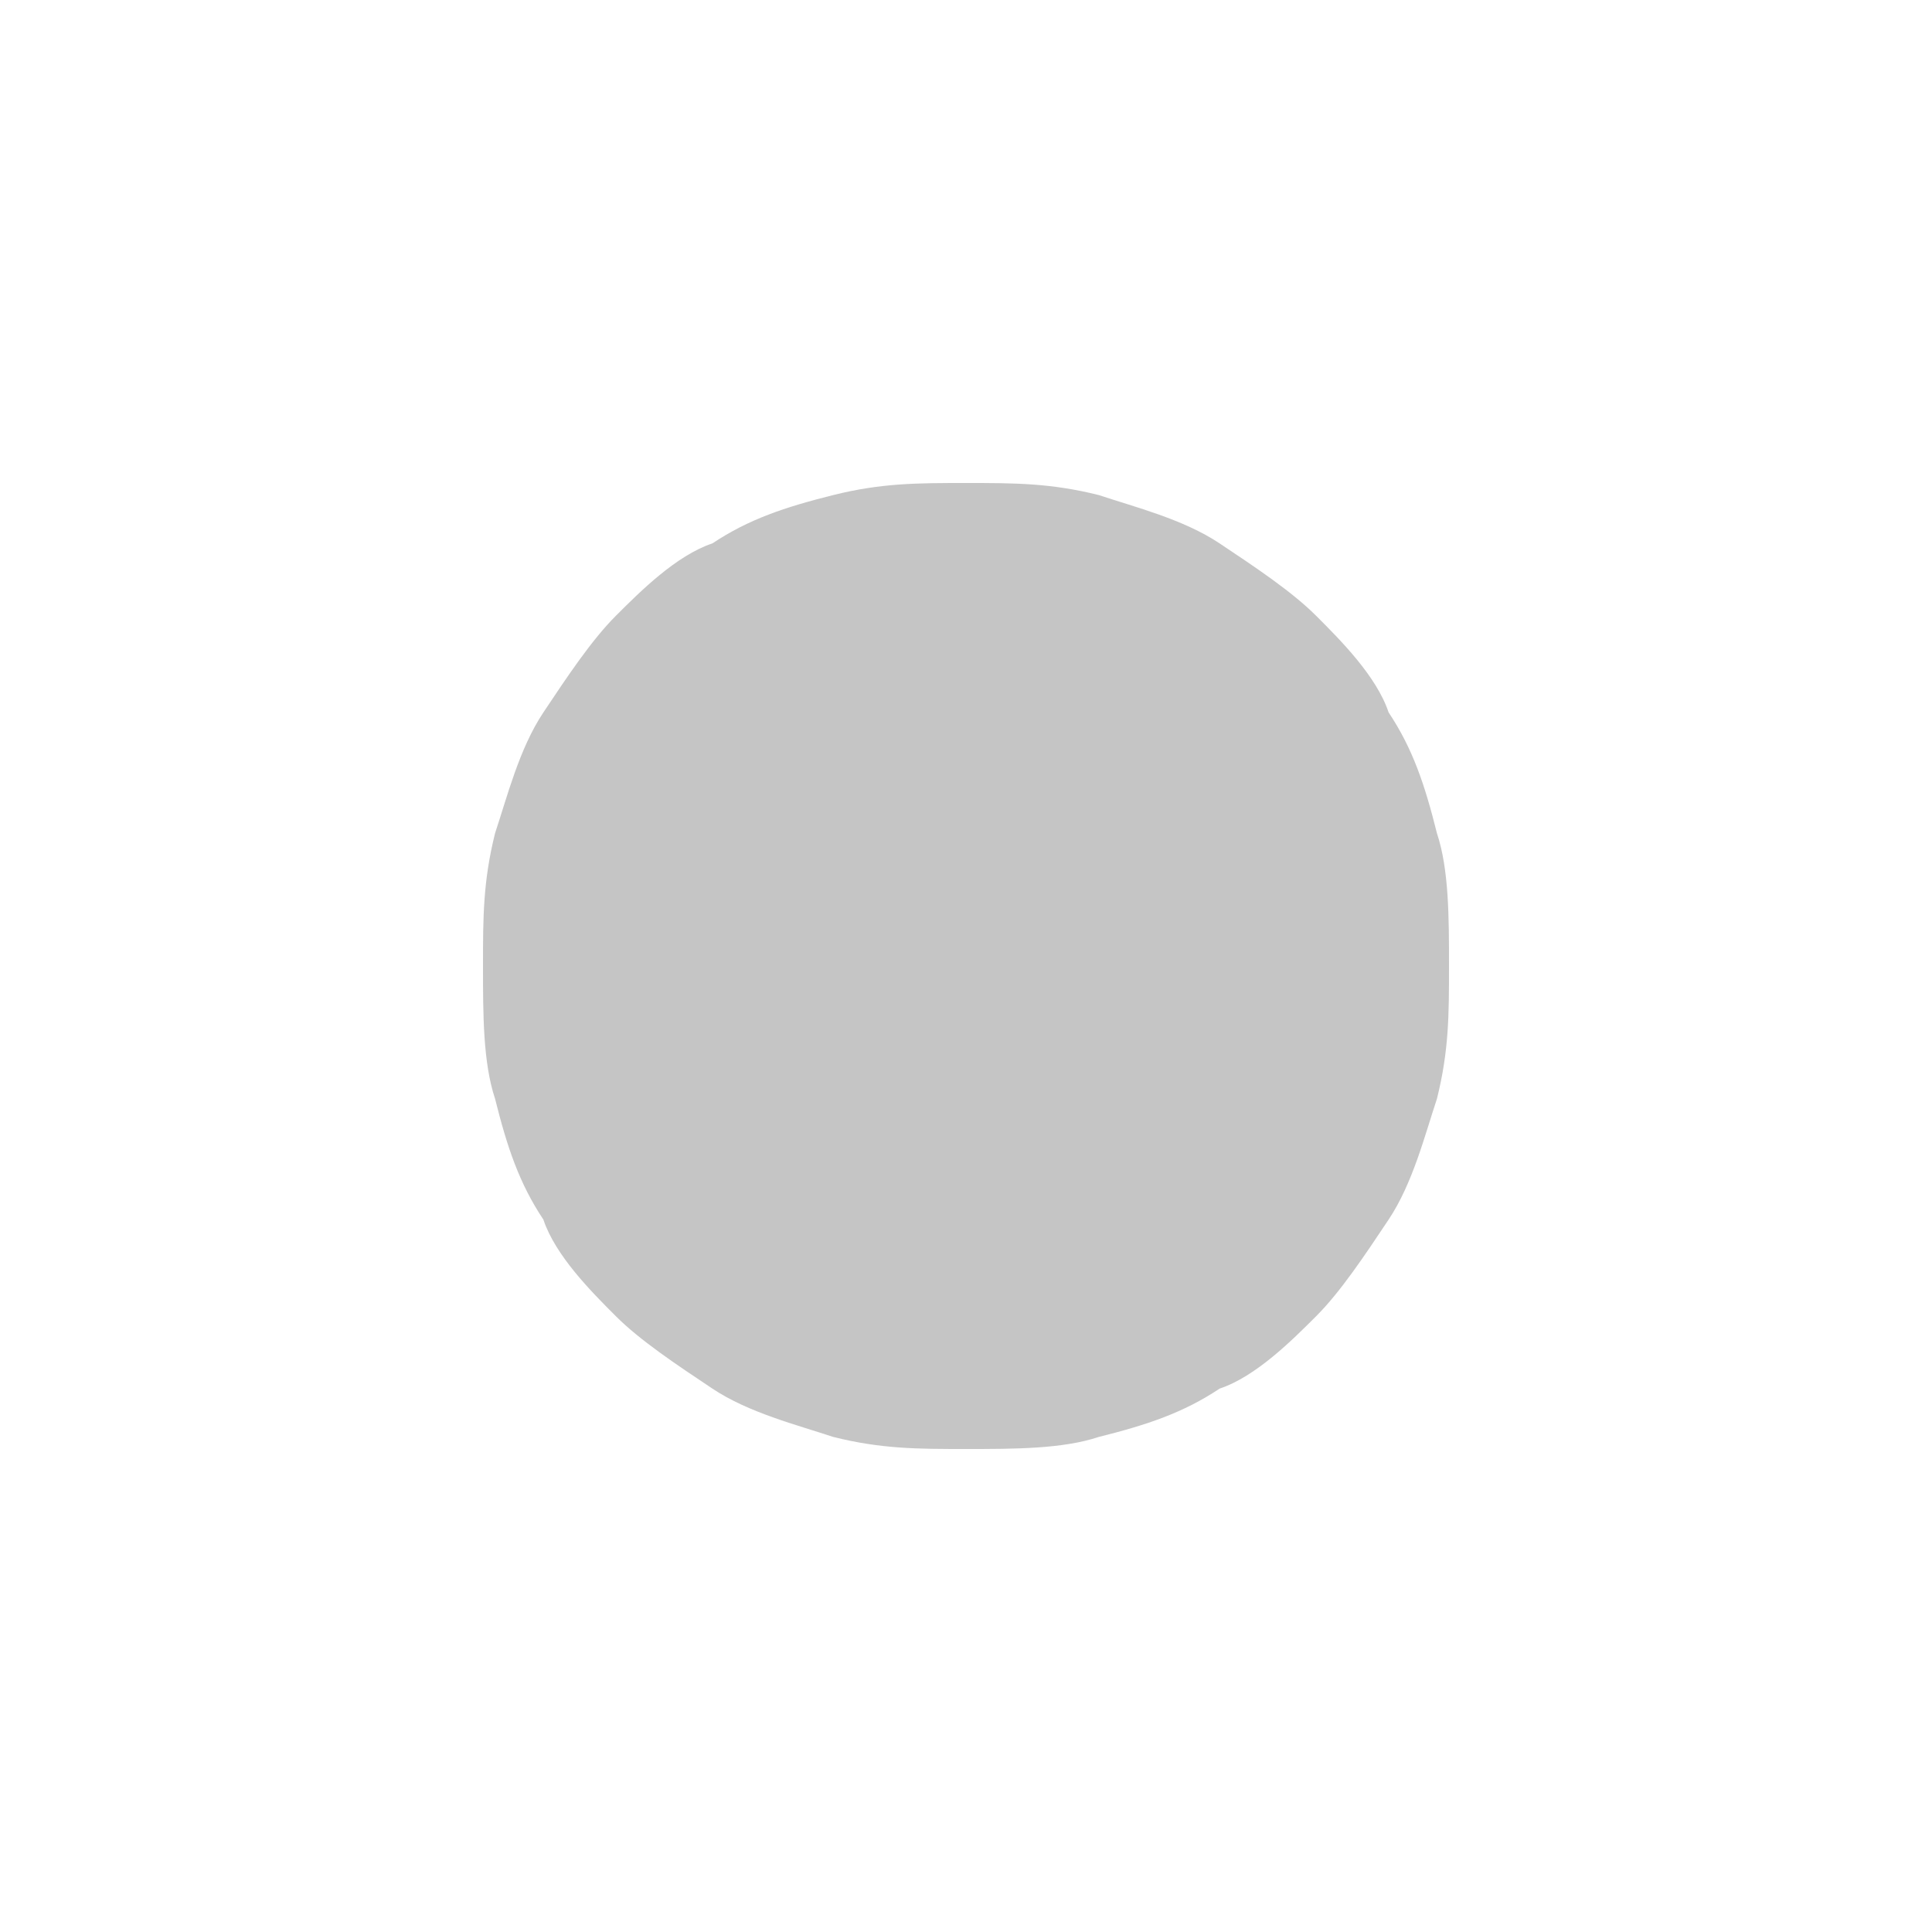
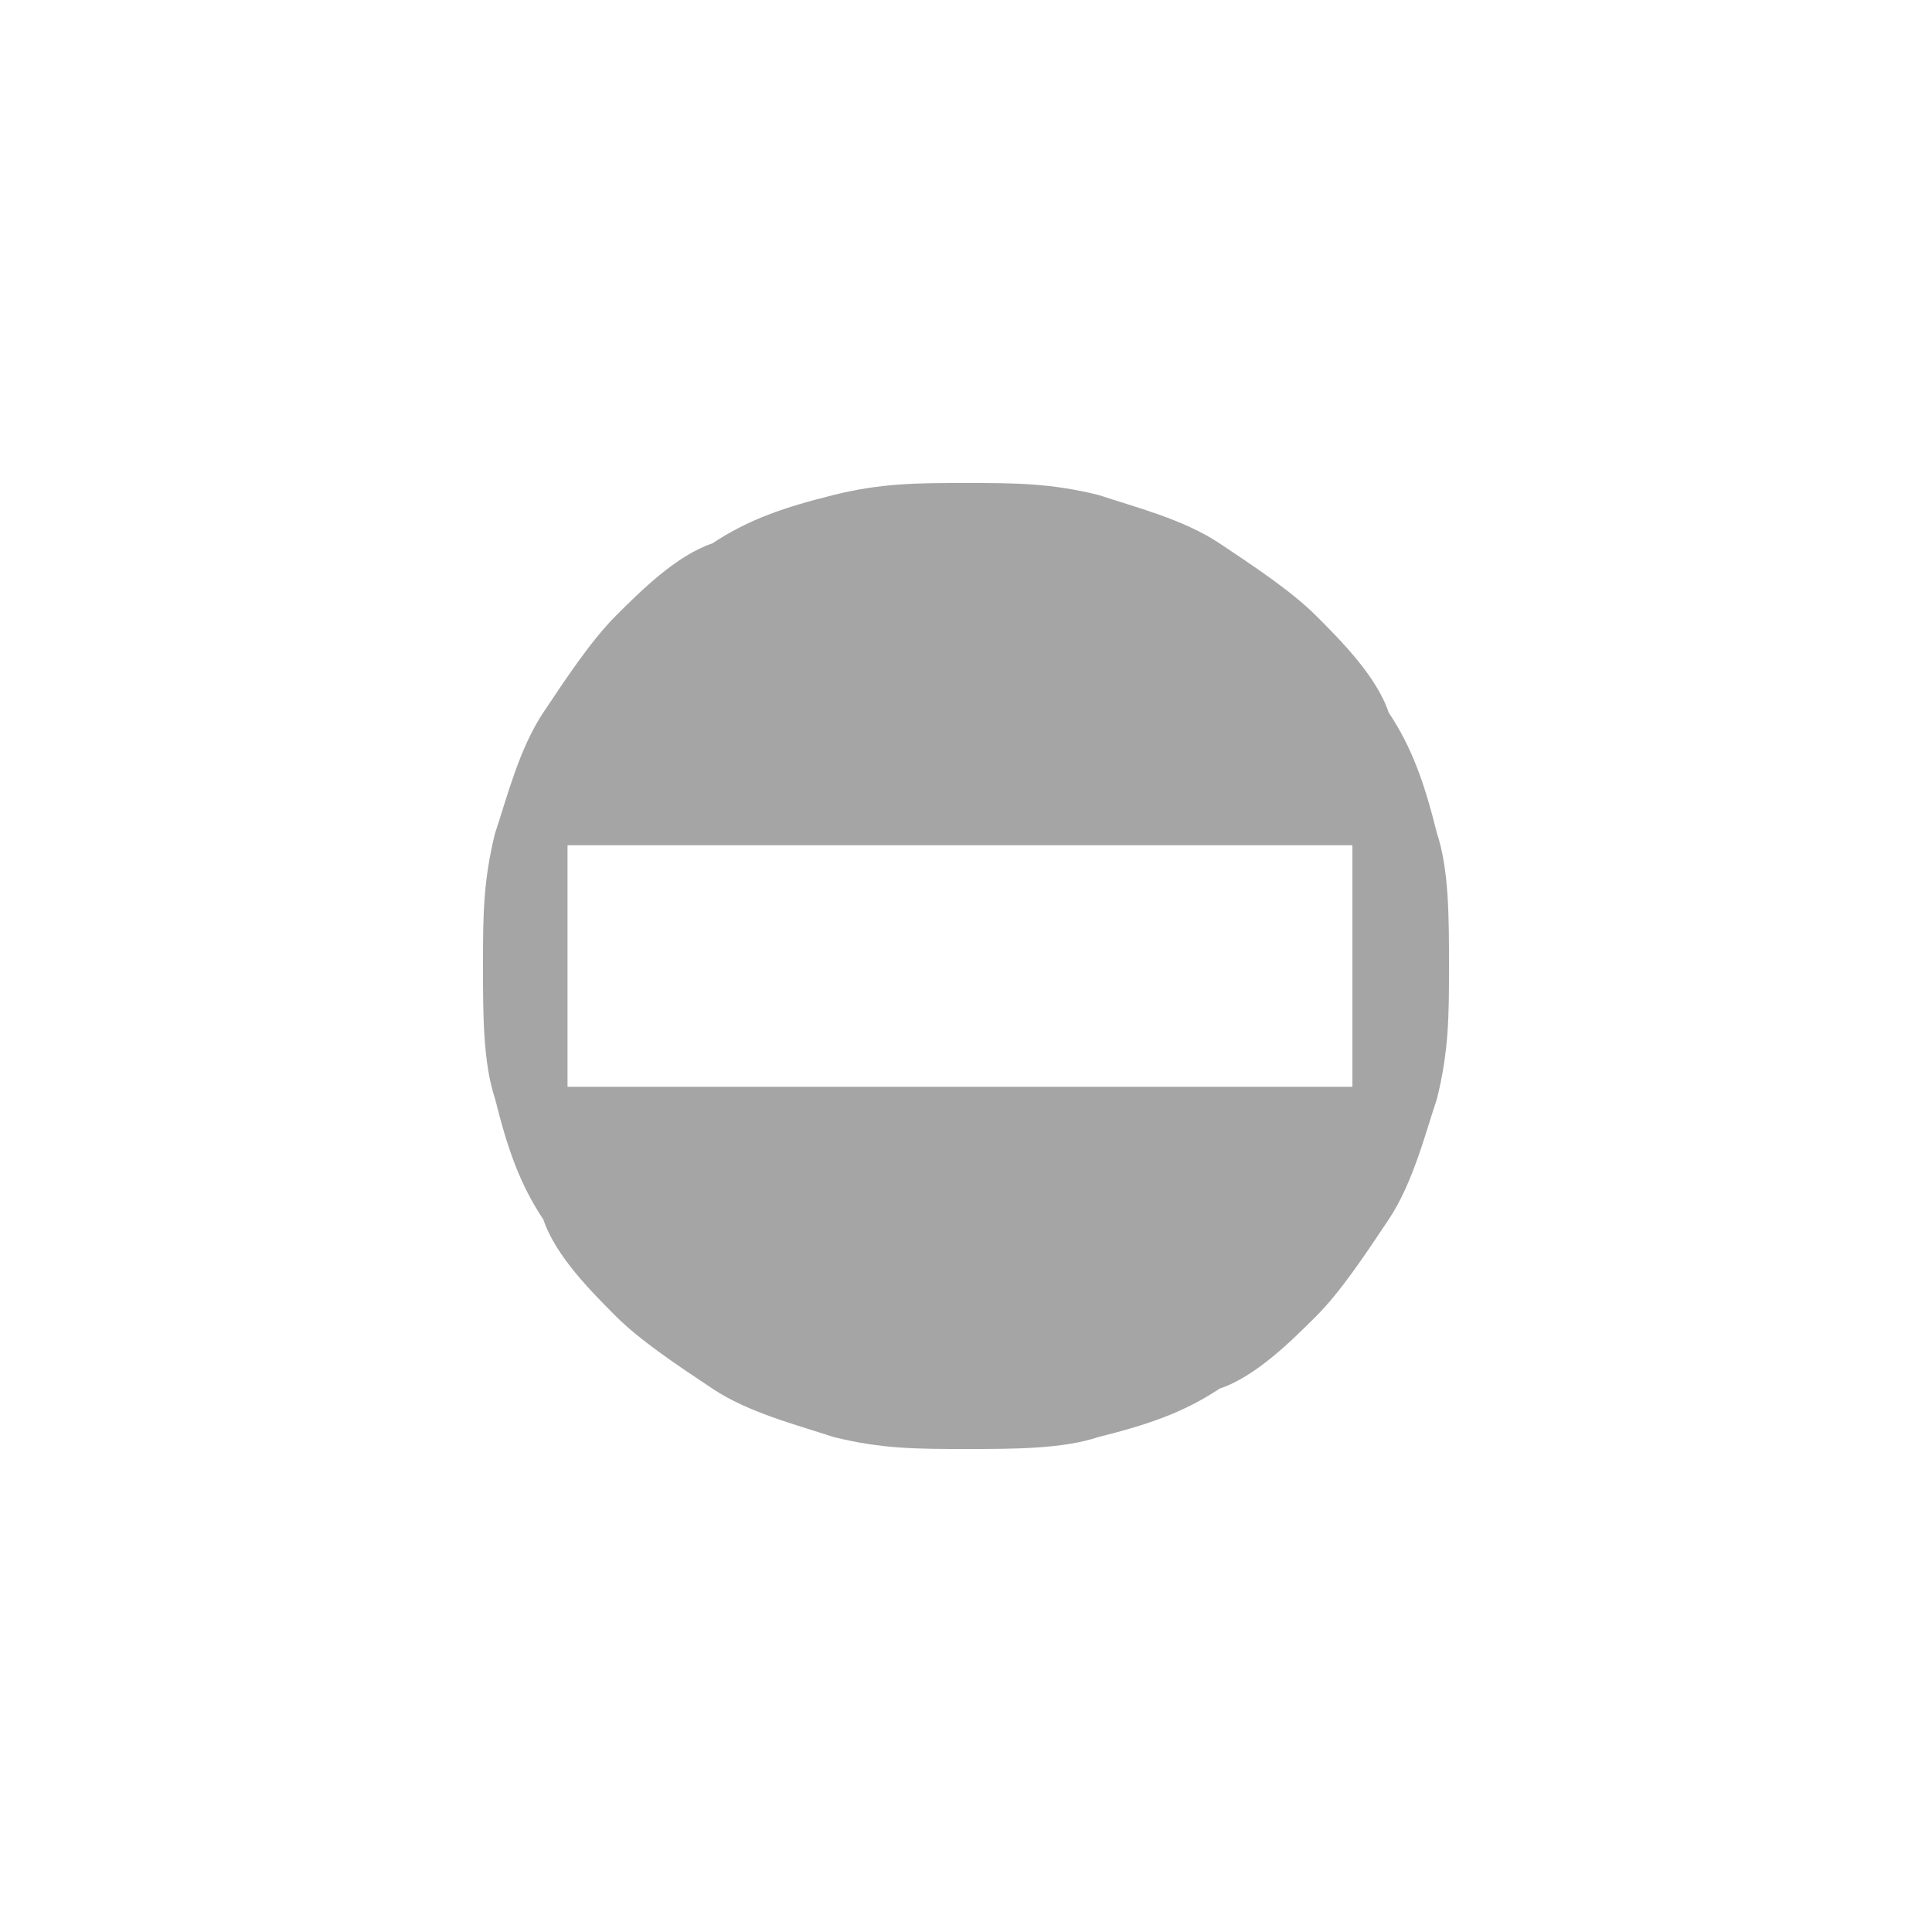
<svg xmlns="http://www.w3.org/2000/svg" version="1.1" id="Layer_1" x="0px" y="0px" viewBox="-297 389 16 16" style="enable-background:new -297 389 16 16;" xml:space="preserve">
  <style type="text/css">
- 	.st0{fill:#C5C5C5;}
+ 	.st0{fill:#A5A5A5;}
</style>
-   <path class="st0" d="M-289,393c0.4,0,0.7,0,1.1,0.1c0.3,0.1,0.7,0.2,1,0.4c0.3,0.2,0.6,0.4,0.8,0.6c0.2,0.2,0.5,0.5,0.6,0.8  c0.2,0.3,0.3,0.6,0.4,1c0.1,0.3,0.1,0.7,0.1,1.1s0,0.7-0.1,1.1c-0.1,0.3-0.2,0.7-0.4,1c-0.2,0.3-0.4,0.6-0.6,0.8  c-0.2,0.2-0.5,0.5-0.8,0.6c-0.3,0.2-0.6,0.3-1,0.4c-0.3,0.1-0.7,0.1-1.1,0.1s-0.7,0-1.1-0.1c-0.3-0.1-0.7-0.2-1-0.4  c-0.3-0.2-0.6-0.4-0.8-0.6c-0.2-0.2-0.5-0.5-0.6-0.8c-0.2-0.3-0.3-0.6-0.4-1c-0.1-0.3-0.1-0.7-0.1-1.1s0-0.7,0.1-1.1  c0.1-0.3,0.2-0.7,0.4-1c0.2-0.3,0.4-0.6,0.6-0.8c0.2-0.2,0.5-0.5,0.8-0.6c0.3-0.2,0.6-0.3,1-0.4C-289.7,393-289.4,393-289,393z" />
+   <path class="st0" d="M-285.1,395.9c-0.1-0.4-0.2-0.7-0.4-1c-0.1-0.3-0.4-0.6-0.6-0.8s-0.5-0.4-0.8-0.6s-0.7-0.3-1-0.4  c-0.4-0.1-0.7-0.1-1.1-0.1c-0.4,0-0.7,0-1.1,0.1c-0.4,0.1-0.7,0.2-1,0.4c-0.3,0.1-0.6,0.4-0.8,0.6s-0.4,0.5-0.6,0.8  c-0.2,0.3-0.3,0.7-0.4,1c-0.1,0.4-0.1,0.7-0.1,1.1c0,0.4,0,0.8,0.1,1.1c0.1,0.4,0.2,0.7,0.4,1c0.1,0.3,0.4,0.6,0.6,0.8  c0.2,0.2,0.5,0.4,0.8,0.6c0.3,0.2,0.7,0.3,1,0.4c0.4,0.1,0.7,0.1,1.1,0.1c0.4,0,0.8,0,1.1-0.1c0.4-0.1,0.7-0.2,1-0.4  c0.3-0.1,0.6-0.4,0.8-0.6c0.2-0.2,0.4-0.5,0.6-0.8s0.3-0.7,0.4-1c0.1-0.4,0.1-0.7,0.1-1.1C-285,396.6-285,396.2-285.1,395.9z   M-285.8,398h-6.5v-2h6.5V398z" />
</svg>
